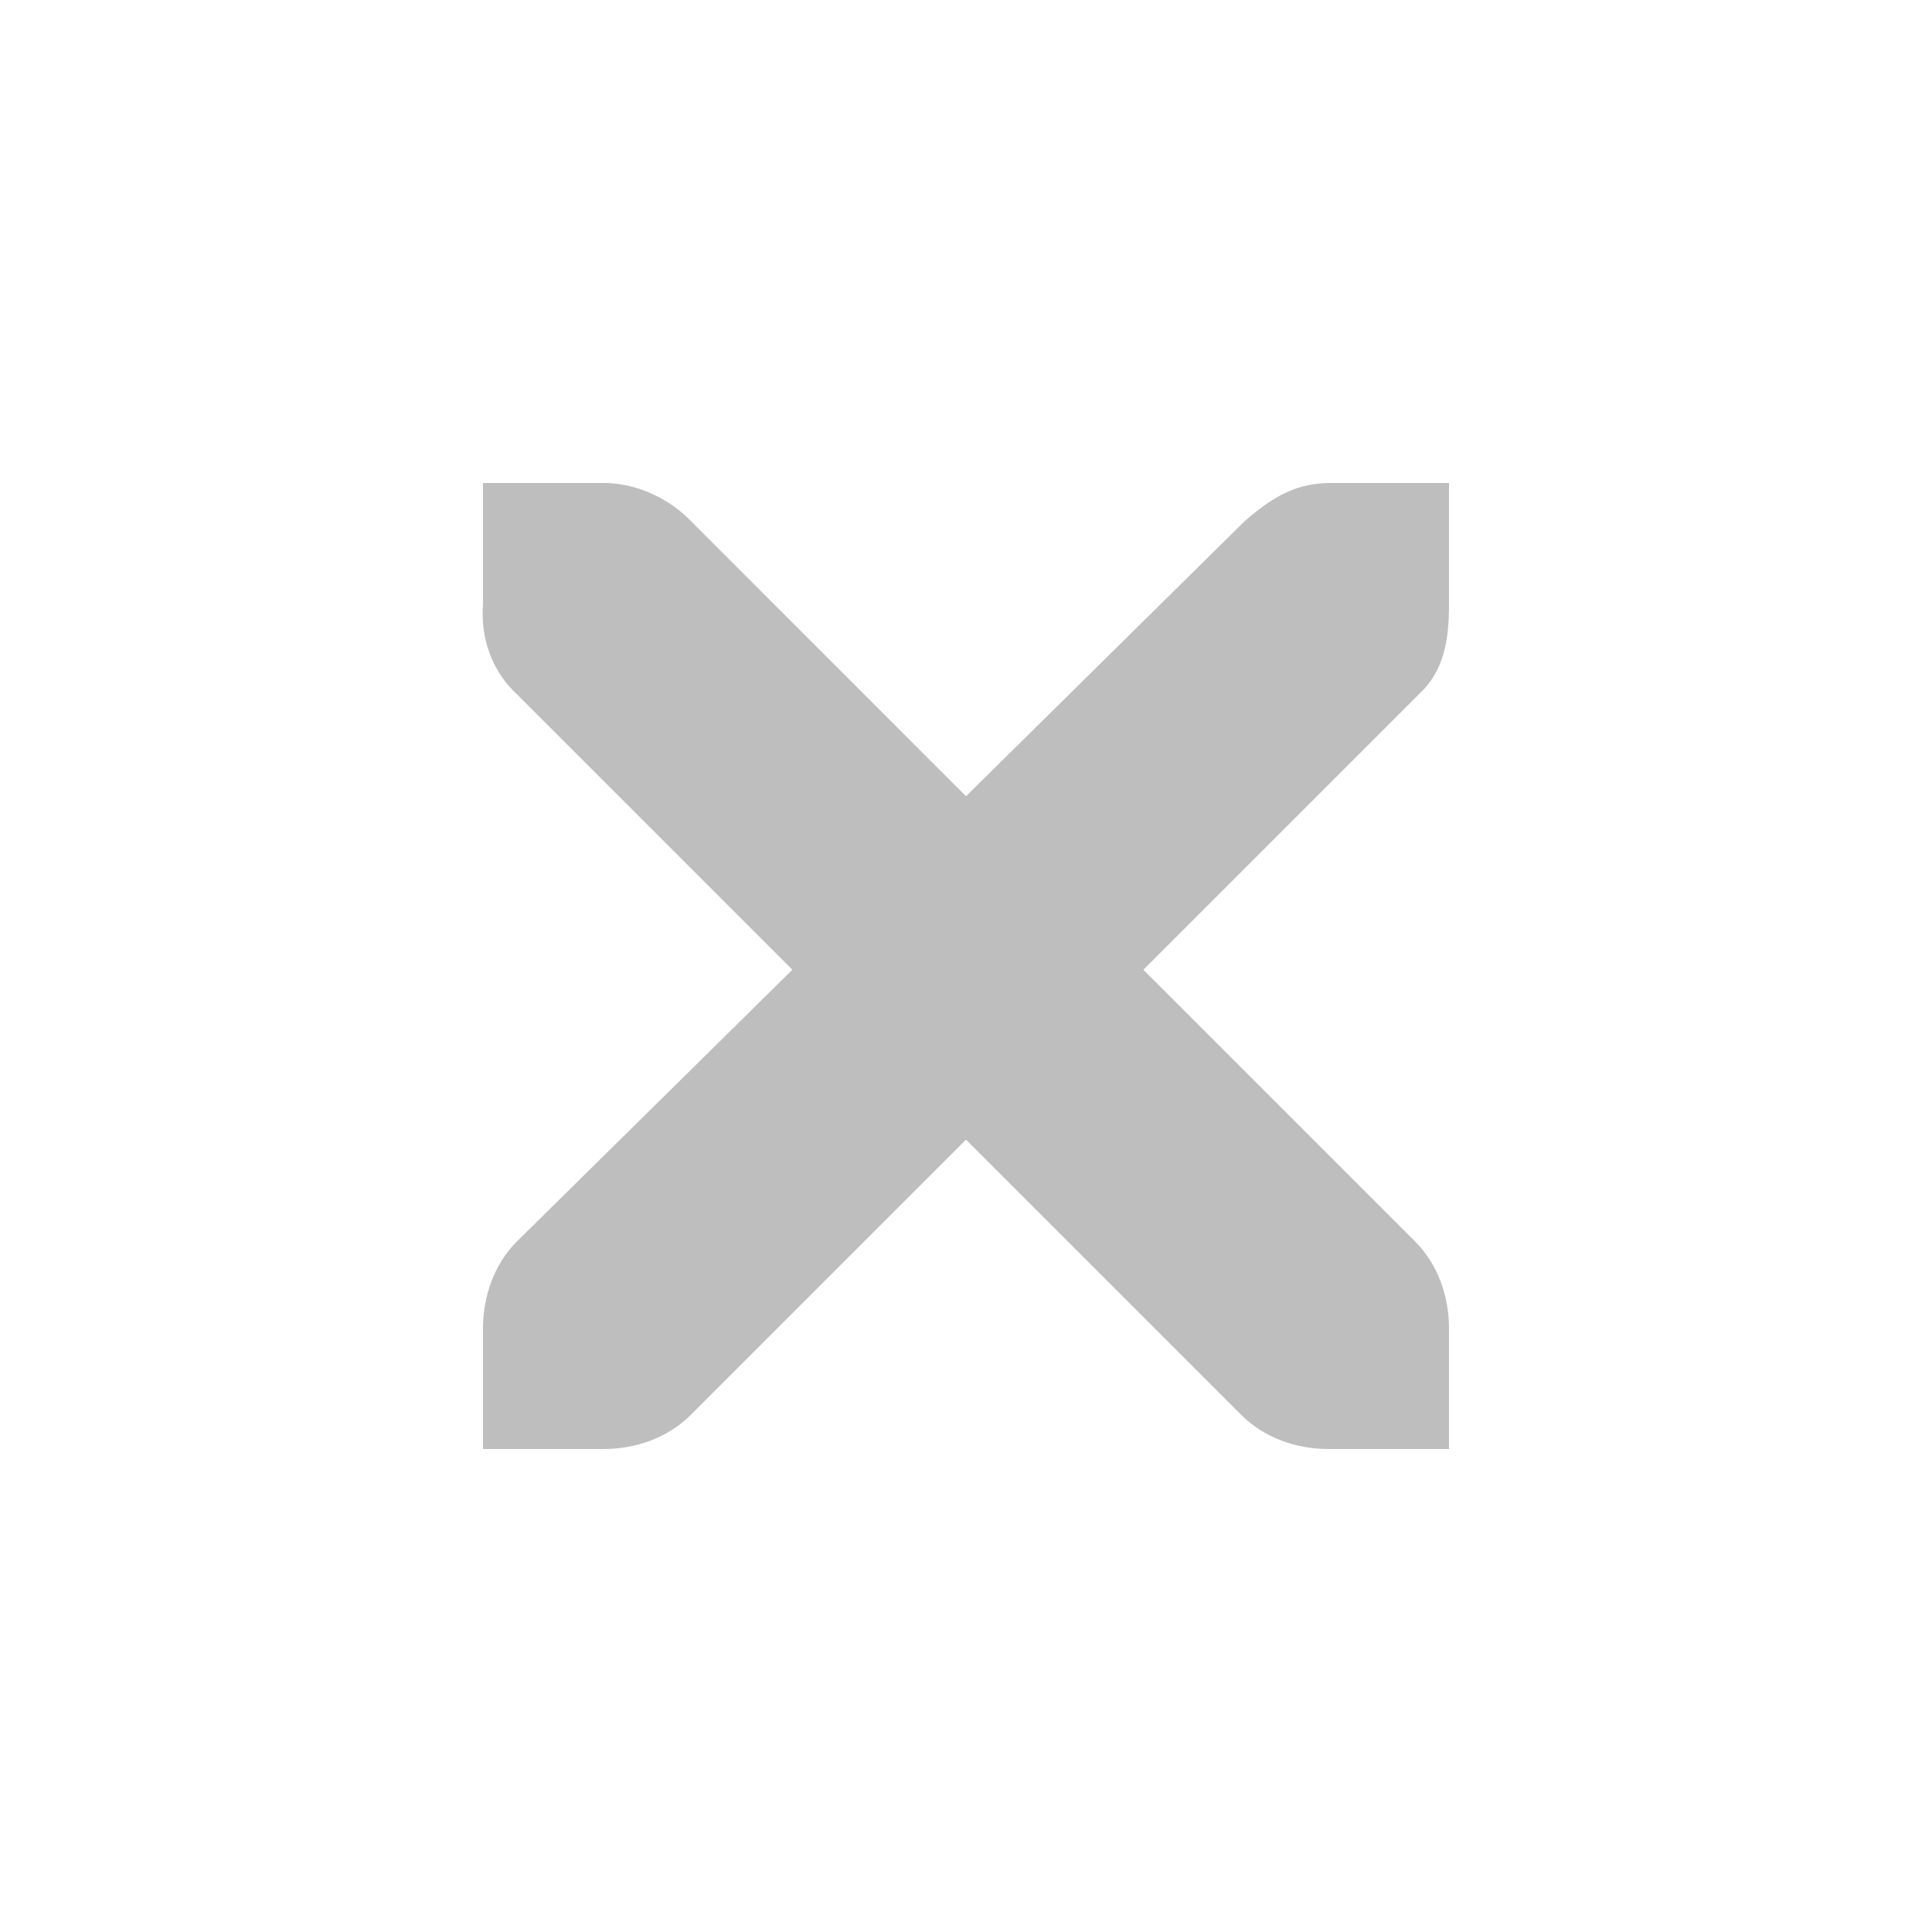
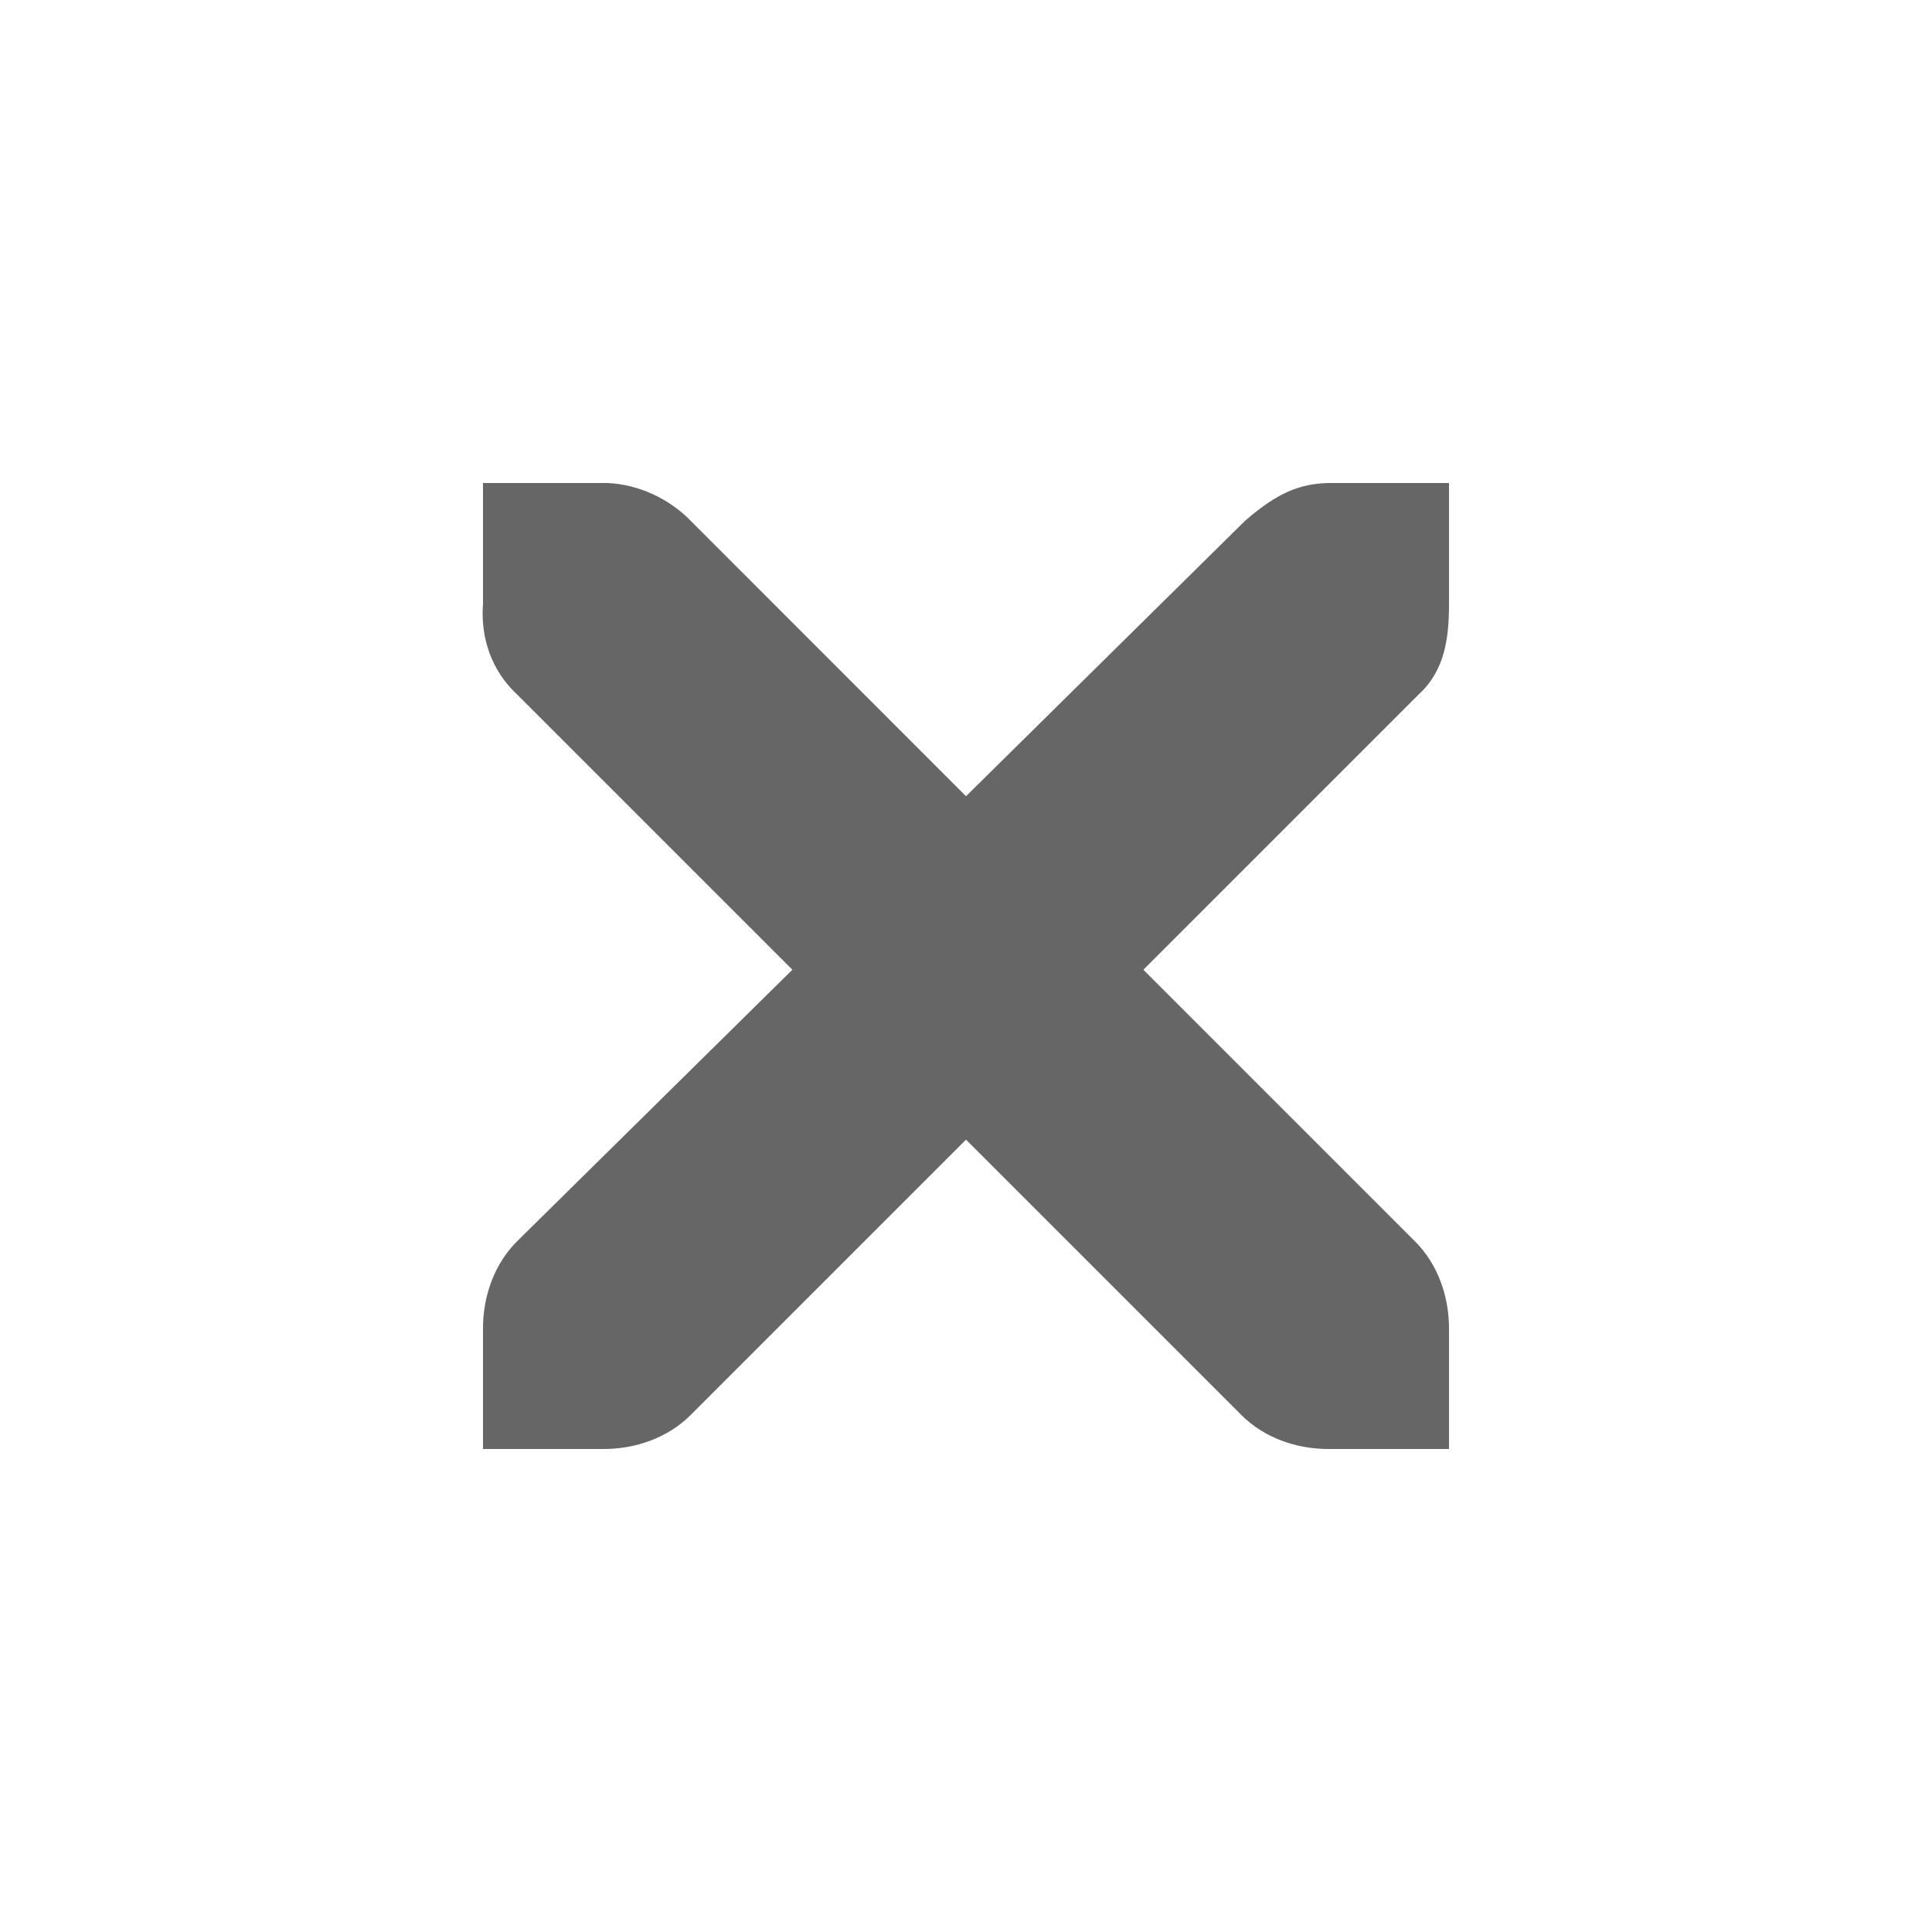
<svg xmlns="http://www.w3.org/2000/svg" id="svg7384" version="1.1" height="16" width="16">
  <defs id="defs7386" />
  <g transform="translate(-60,-518)" id="layer9" style="display:inline" />
  <g transform="translate(-60,-518)" id="layer10" />
  <g transform="translate(-60,-518)" id="layer11" />
  <g transform="translate(-60,-518)" id="layer12">
    <g transform="translate(19,-242)" id="layer4-4-1" style="display:inline">
-       <path d="m 45,764 1,0 c 0.01,-1.2e-4 0.021,-4.6e-4 0.031,0 0.255,0.011 0.51,0.129 0.688,0.312 L 49,766.594 51.312,764.312 C 51.578,764.082 51.759,764.007 52,764 l 1,0 0,1 c 0,0.286 -0.034,0.551 -0.25,0.75 l -2.281,2.281 2.25,2.25 C 52.907,770.469 53,770.735 53,771 l 0,1 -1,0 c -0.265,-10e-6 -0.531,-0.093 -0.719,-0.281 L 49,769.438 46.719,771.719 C 46.531,771.907 46.265,772 46,772 l -1,0 0,-1 c -3e-6,-0.265 0.093,-0.531 0.281,-0.719 l 2.281,-2.25 L 45.281,765.75 C 45.071,765.555 44.978,765.281 45,765 l 0,-1 z" id="path10839-9" style="font-size:medium;font-style:normal;font-variant:normal;font-weight:normal;font-stretch:normal;text-indent:0;text-align:start;text-decoration:none;line-height:normal;letter-spacing:normal;word-spacing:normal;text-transform:none;direction:ltr;block-progression:tb;writing-mode:lr-tb;text-anchor:start;color:#bebebe;fill:#bebebe;fill-opacity:1;fill-rule:nonzero;stroke:none;stroke-width:1.781;marker:none;visibility:visible;display:inline;overflow:visible;enable-background:new;font-family:Andale Mono;-inkscape-font-specification:Andale Mono" />
+       <path d="m 45,764 1,0 c 0.01,-1.2e-4 0.021,-4.6e-4 0.031,0 0.255,0.011 0.51,0.129 0.688,0.312 L 49,766.594 51.312,764.312 C 51.578,764.082 51.759,764.007 52,764 l 1,0 0,1 c 0,0.286 -0.034,0.551 -0.25,0.75 l -2.281,2.281 2.25,2.25 C 52.907,770.469 53,770.735 53,771 l 0,1 -1,0 c -0.265,-10e-6 -0.531,-0.093 -0.719,-0.281 L 49,769.438 46.719,771.719 C 46.531,771.907 46.265,772 46,772 l -1,0 0,-1 c -3e-6,-0.265 0.093,-0.531 0.281,-0.719 l 2.281,-2.25 L 45.281,765.75 C 45.071,765.555 44.978,765.281 45,765 l 0,-1 z" id="path10839-9" style="font-size:medium;font-style:normal;font-variant:normal;font-weight:normal;font-stretch:normal;text-indent:0;text-align:start;text-decoration:none;line-height:normal;letter-spacing:normal;word-spacing:normal;text-transform:none;direction:ltr;block-progression:tb;writing-mode:lr-tb;text-anchor:start;color:#666666;fill:#666666;fill-opacity:1;fill-rule:nonzero;stroke:none;stroke-width:1.781;marker:none;visibility:visible;display:inline;overflow:visible;enable-background:new;font-family:Andale Mono;-inkscape-font-specification:Andale Mono" />
    </g>
  </g>
  <g transform="translate(-60,-518)" id="layer13" />
  <g transform="translate(-60,-518)" id="layer14" />
  <g transform="translate(-60,-518)" id="layer15" />
</svg>
